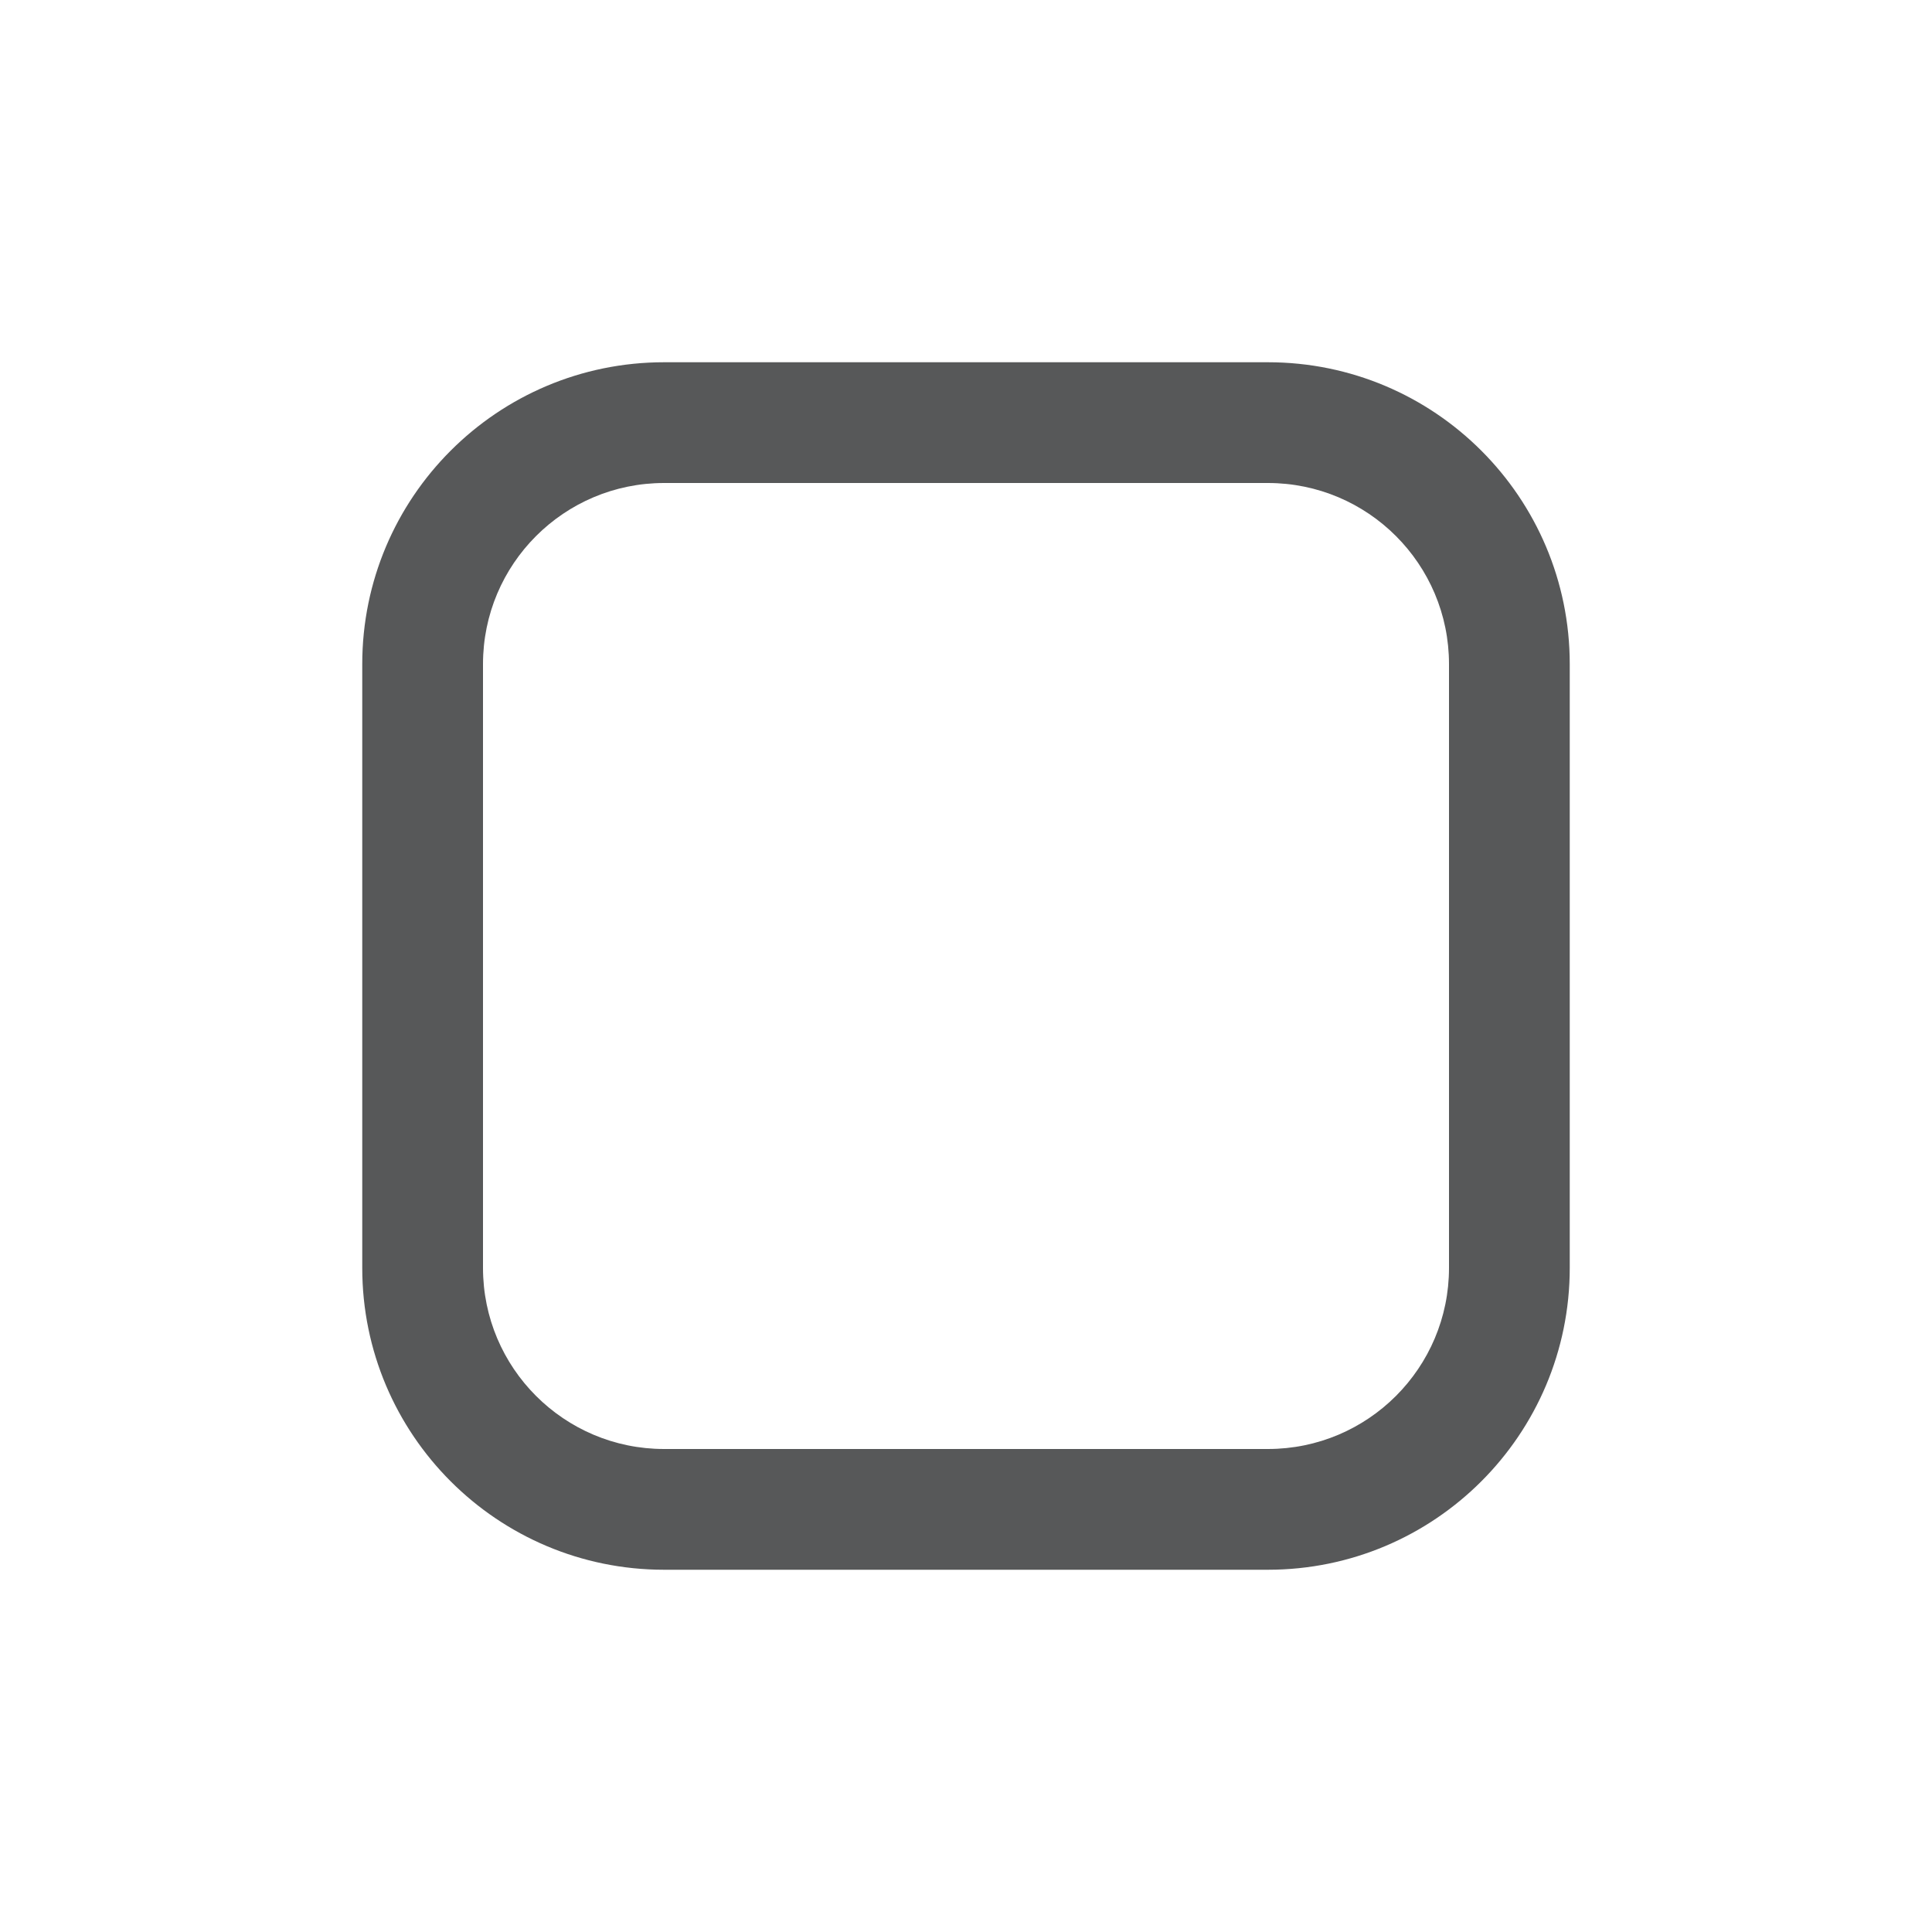
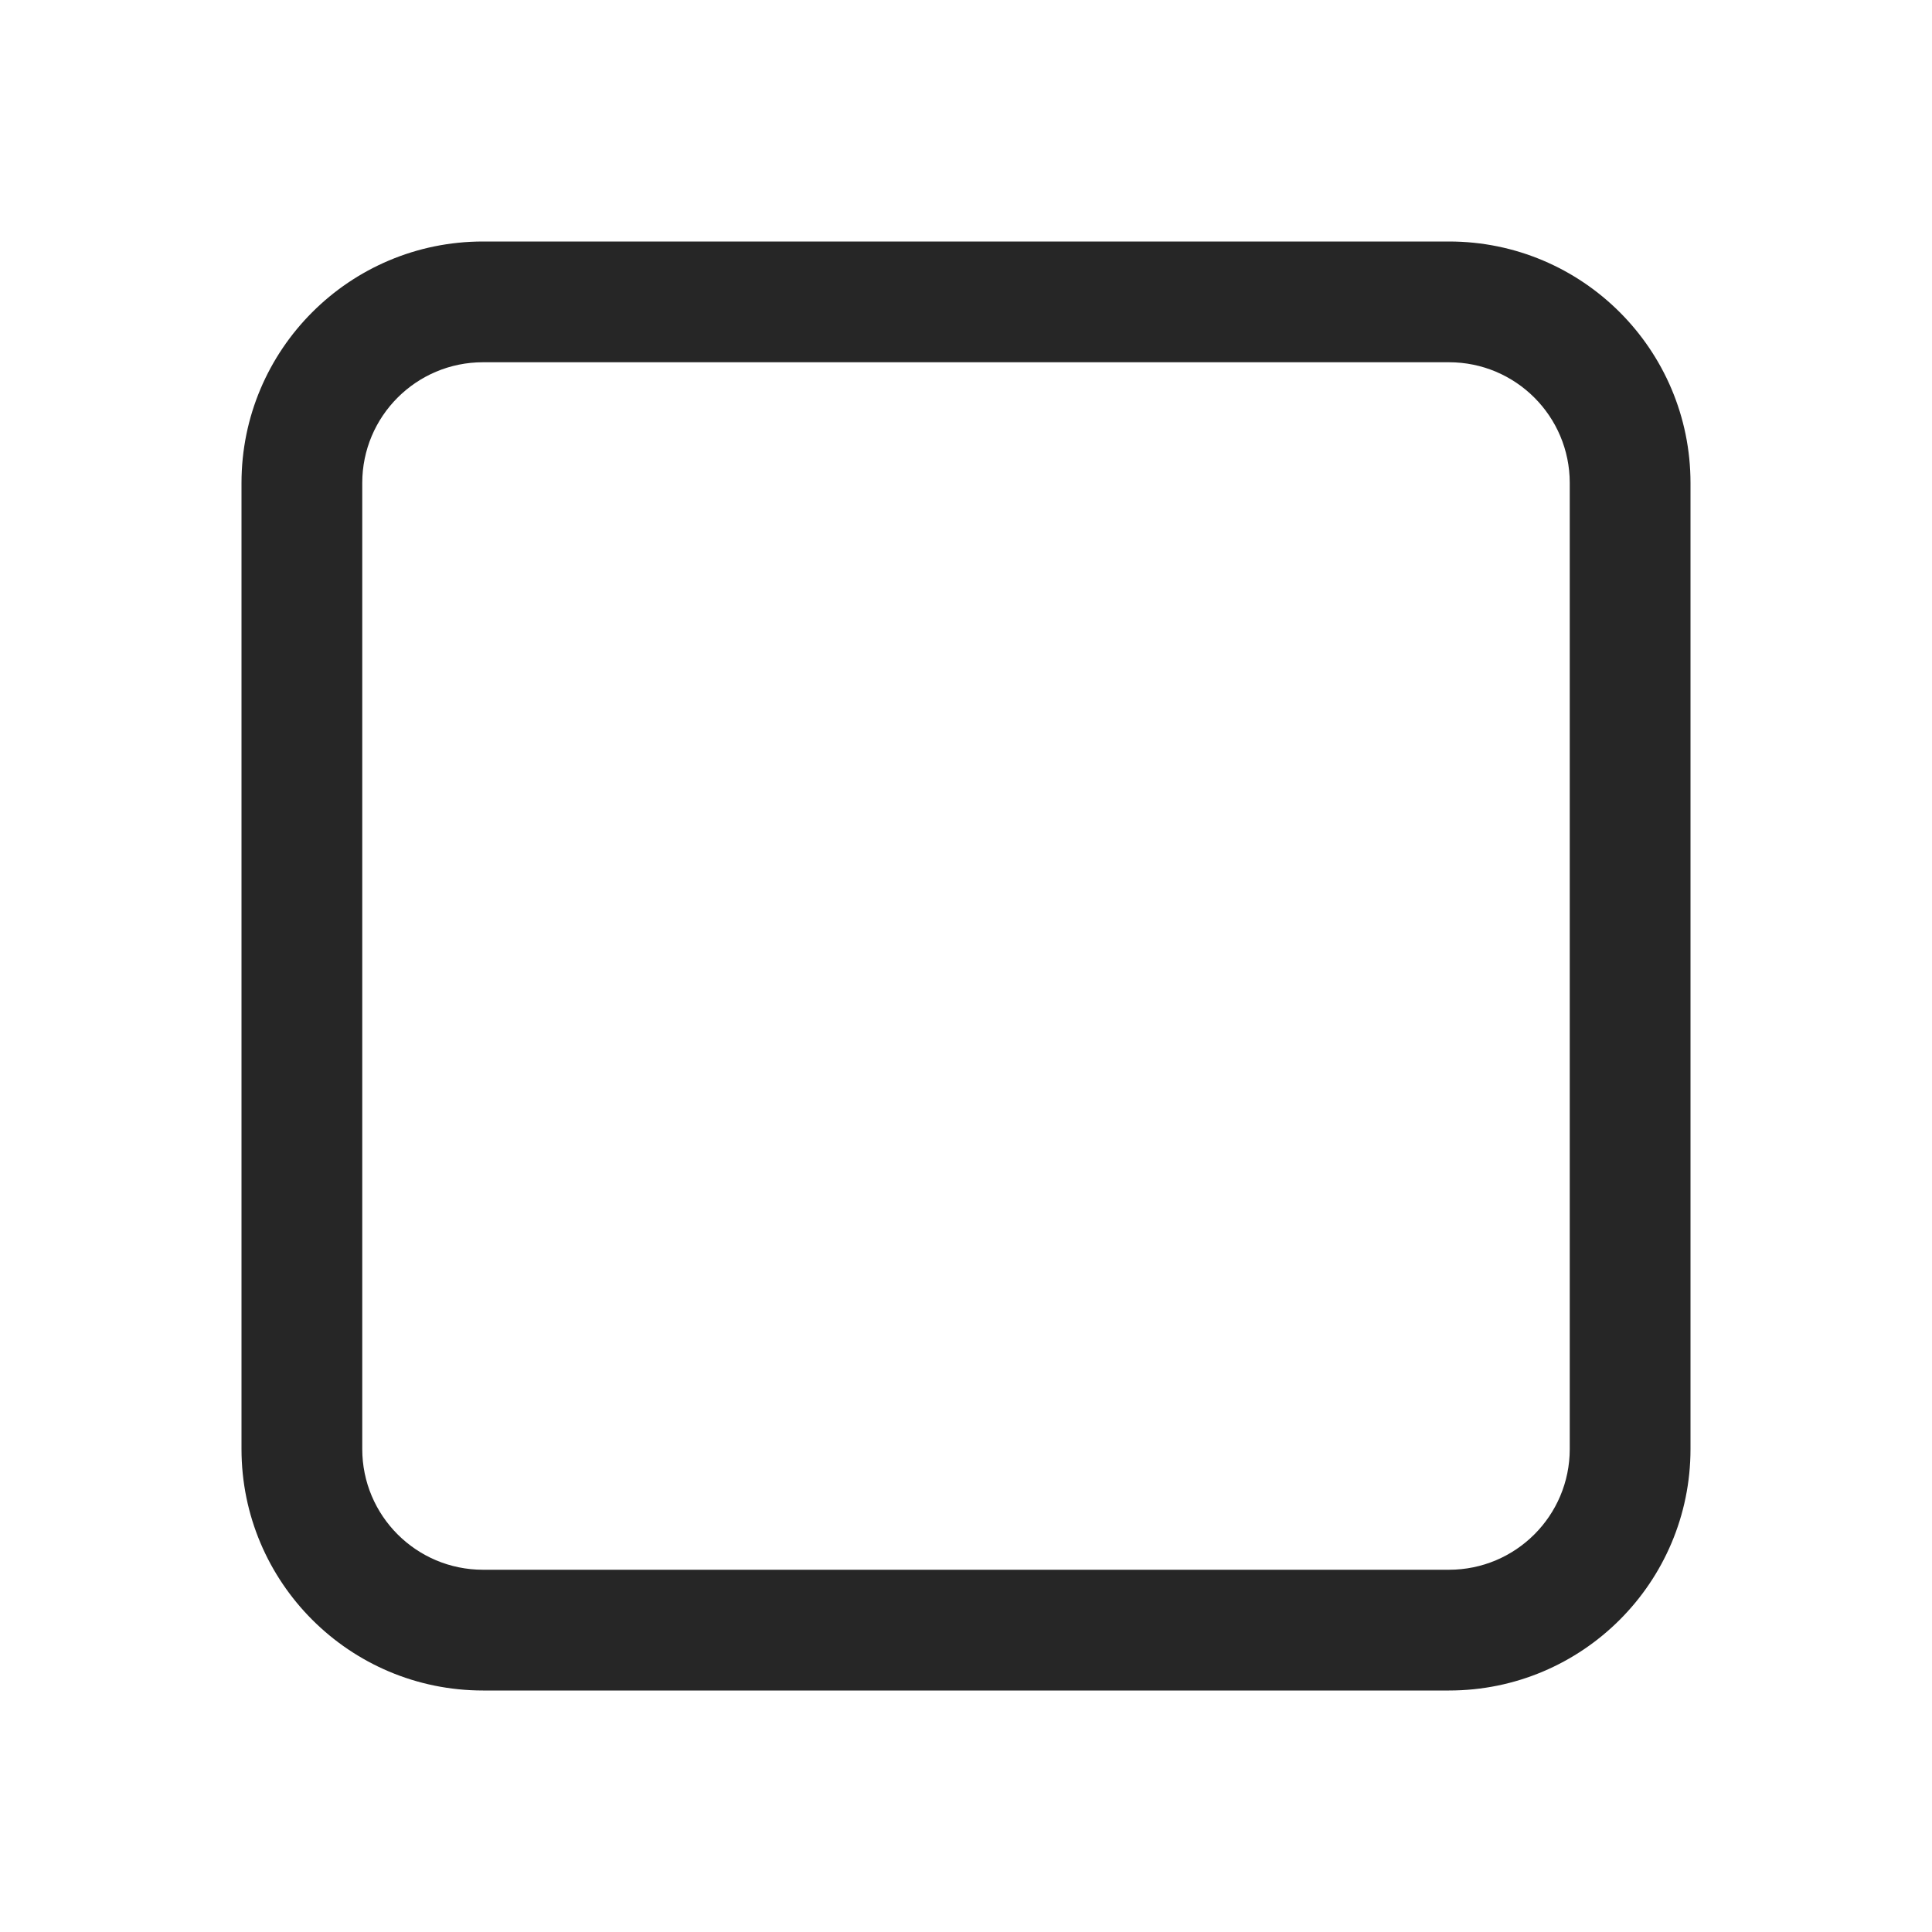
- <svg xmlns="http://www.w3.org/2000/svg" id="gtk-media-stop" viewBox="0 0 16 16">
+ <svg xmlns="http://www.w3.org/2000/svg" id="图层_1" data-name="图层 1" viewBox="0 0 16 16">
  <defs>
-     <style>.cls-1{opacity:0.75;}.cls-2{fill:#1f2022;}</style>
+     <style>.cls-1{opacity:0.85;}</style>
  </defs>
  <g class="cls-1">
-     <path class="cls-2" d="M10.5,13h-5A2.5,2.5,0,0,1,3,10.5v-5A2.5,2.5,0,0,1,5.5,3h5A2.5,2.5,0,0,1,13,5.5v5A2.5,2.5,0,0,1,10.5,13Zm-5-9A1.5,1.5,0,0,0,4,5.5v5A1.5,1.5,0,0,0,5.5,12h5A1.5,1.5,0,0,0,12,10.5v-5A1.5,1.5,0,0,0,10.5,4Z" />
+     <path d="M12,3a1,1,0,0,1,1,1v8a1,1,0,0,1-1,1H4a1,1,0,0,1-1-1V4A1,1,0,0,1,4,3h8m0-1H4A2,2,0,0,0,2,4v8a2,2,0,0,0,2,2h8a2,2,0,0,0,2-2V4a2,2,0,0,0-2-2Z" />
  </g>
</svg>
